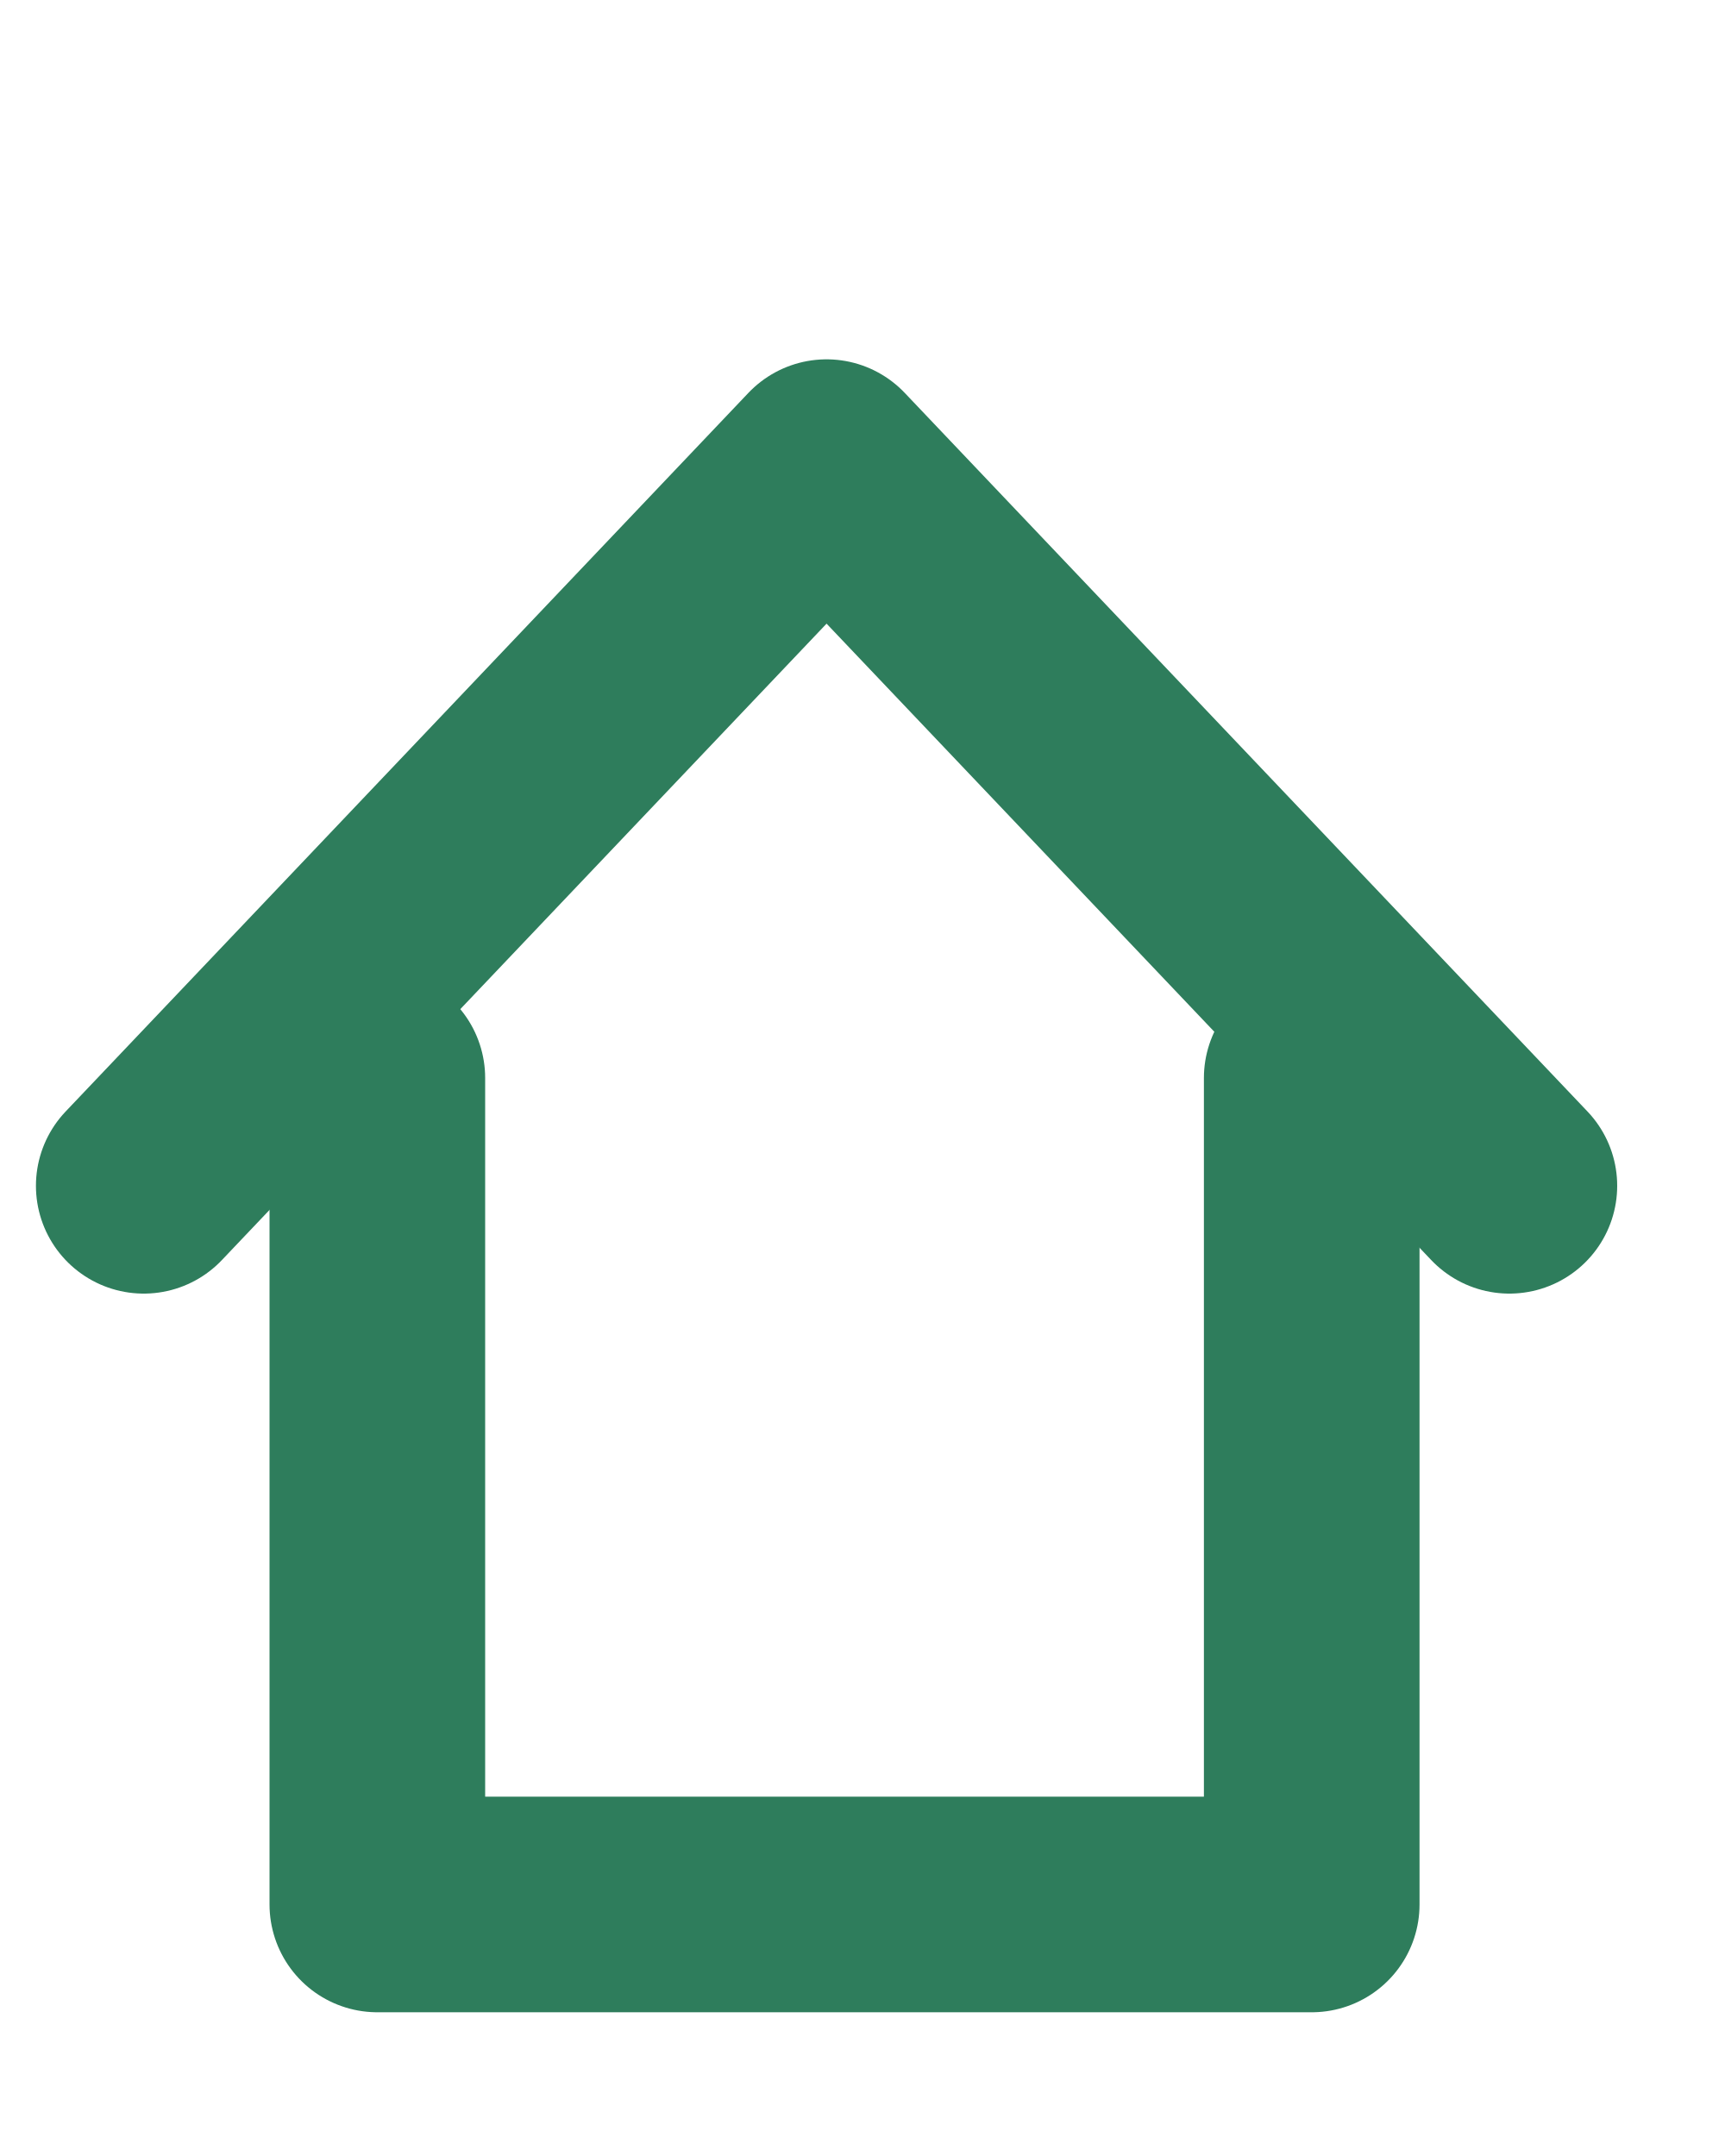
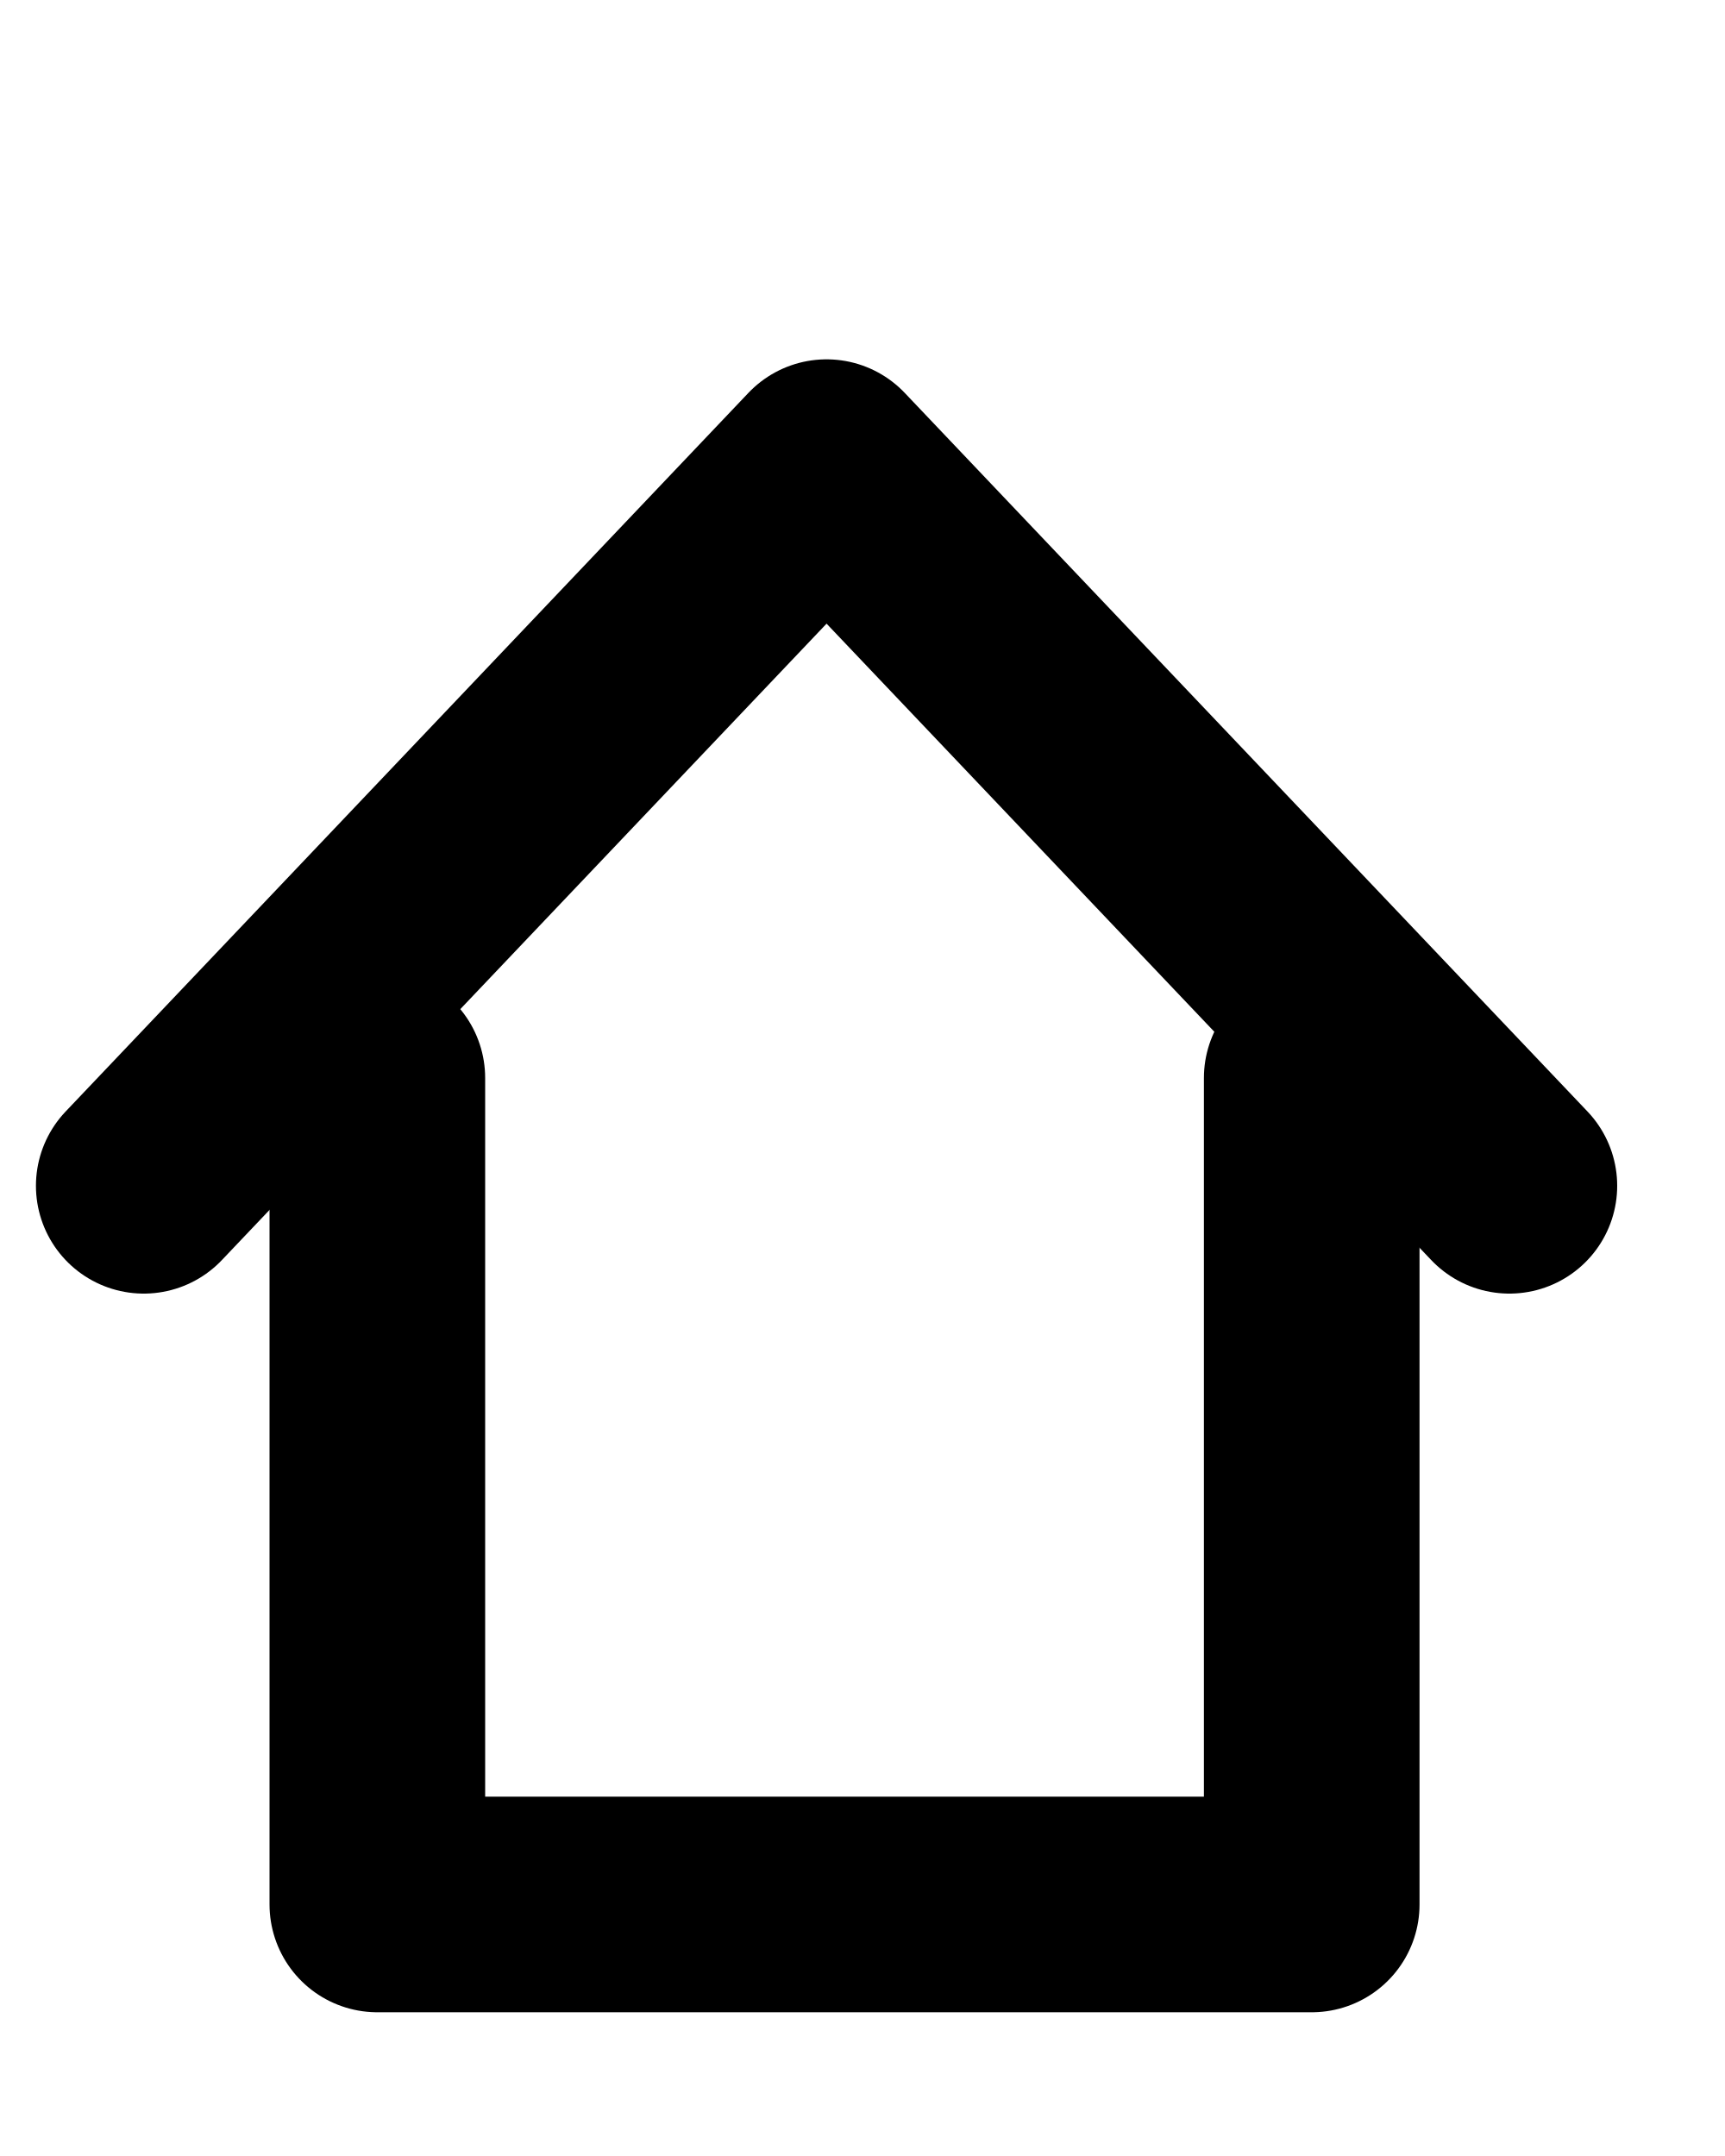
- <svg xmlns="http://www.w3.org/2000/svg" viewBox="0 0 48 60" width="192" height="240" fill="none" stroke="#2E7D5C" stroke-width="6" stroke-linecap="round" stroke-linejoin="round">
+ <svg xmlns="http://www.w3.org/2000/svg" viewBox="0 0 48 60" width="192" height="240" fill="none" stroke="currentColor" stroke-width="6" stroke-linecap="round" stroke-linejoin="round">
  <path d="M4 33 L23 13 L42 33" />
  <path d="M10.5 30 L10.5 53 L36.5 53 L36.5 30" />
</svg>
